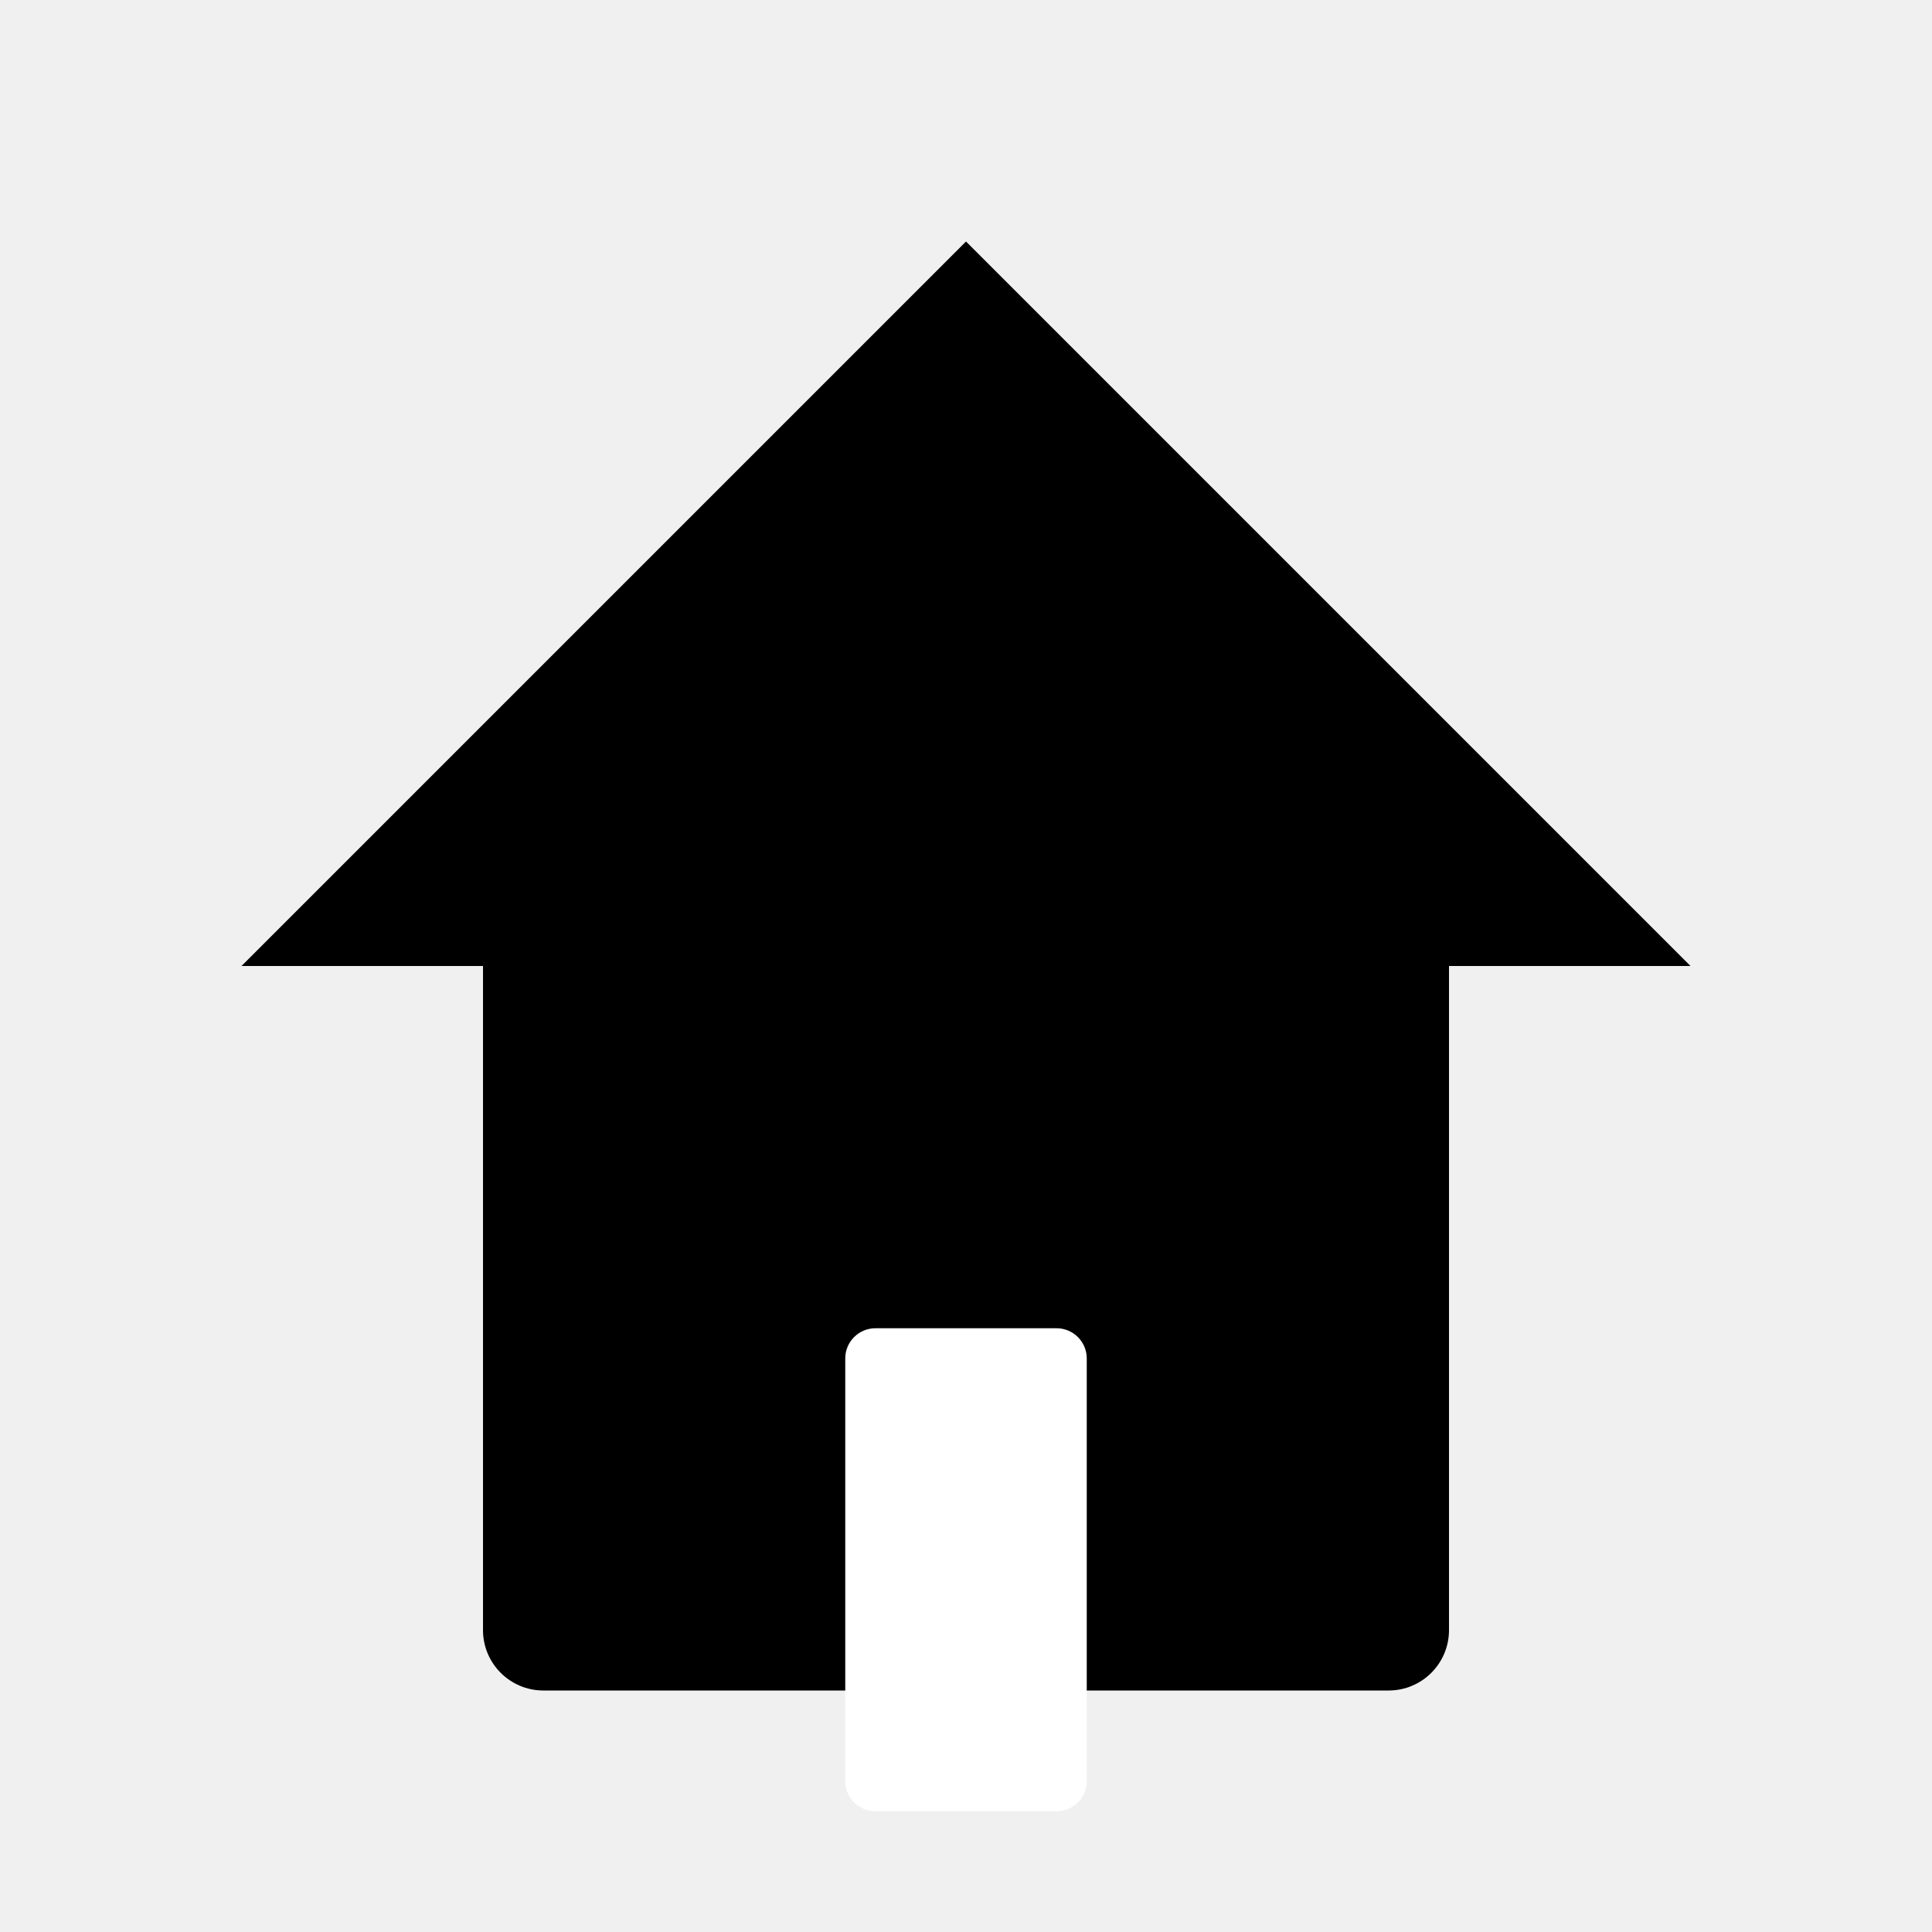
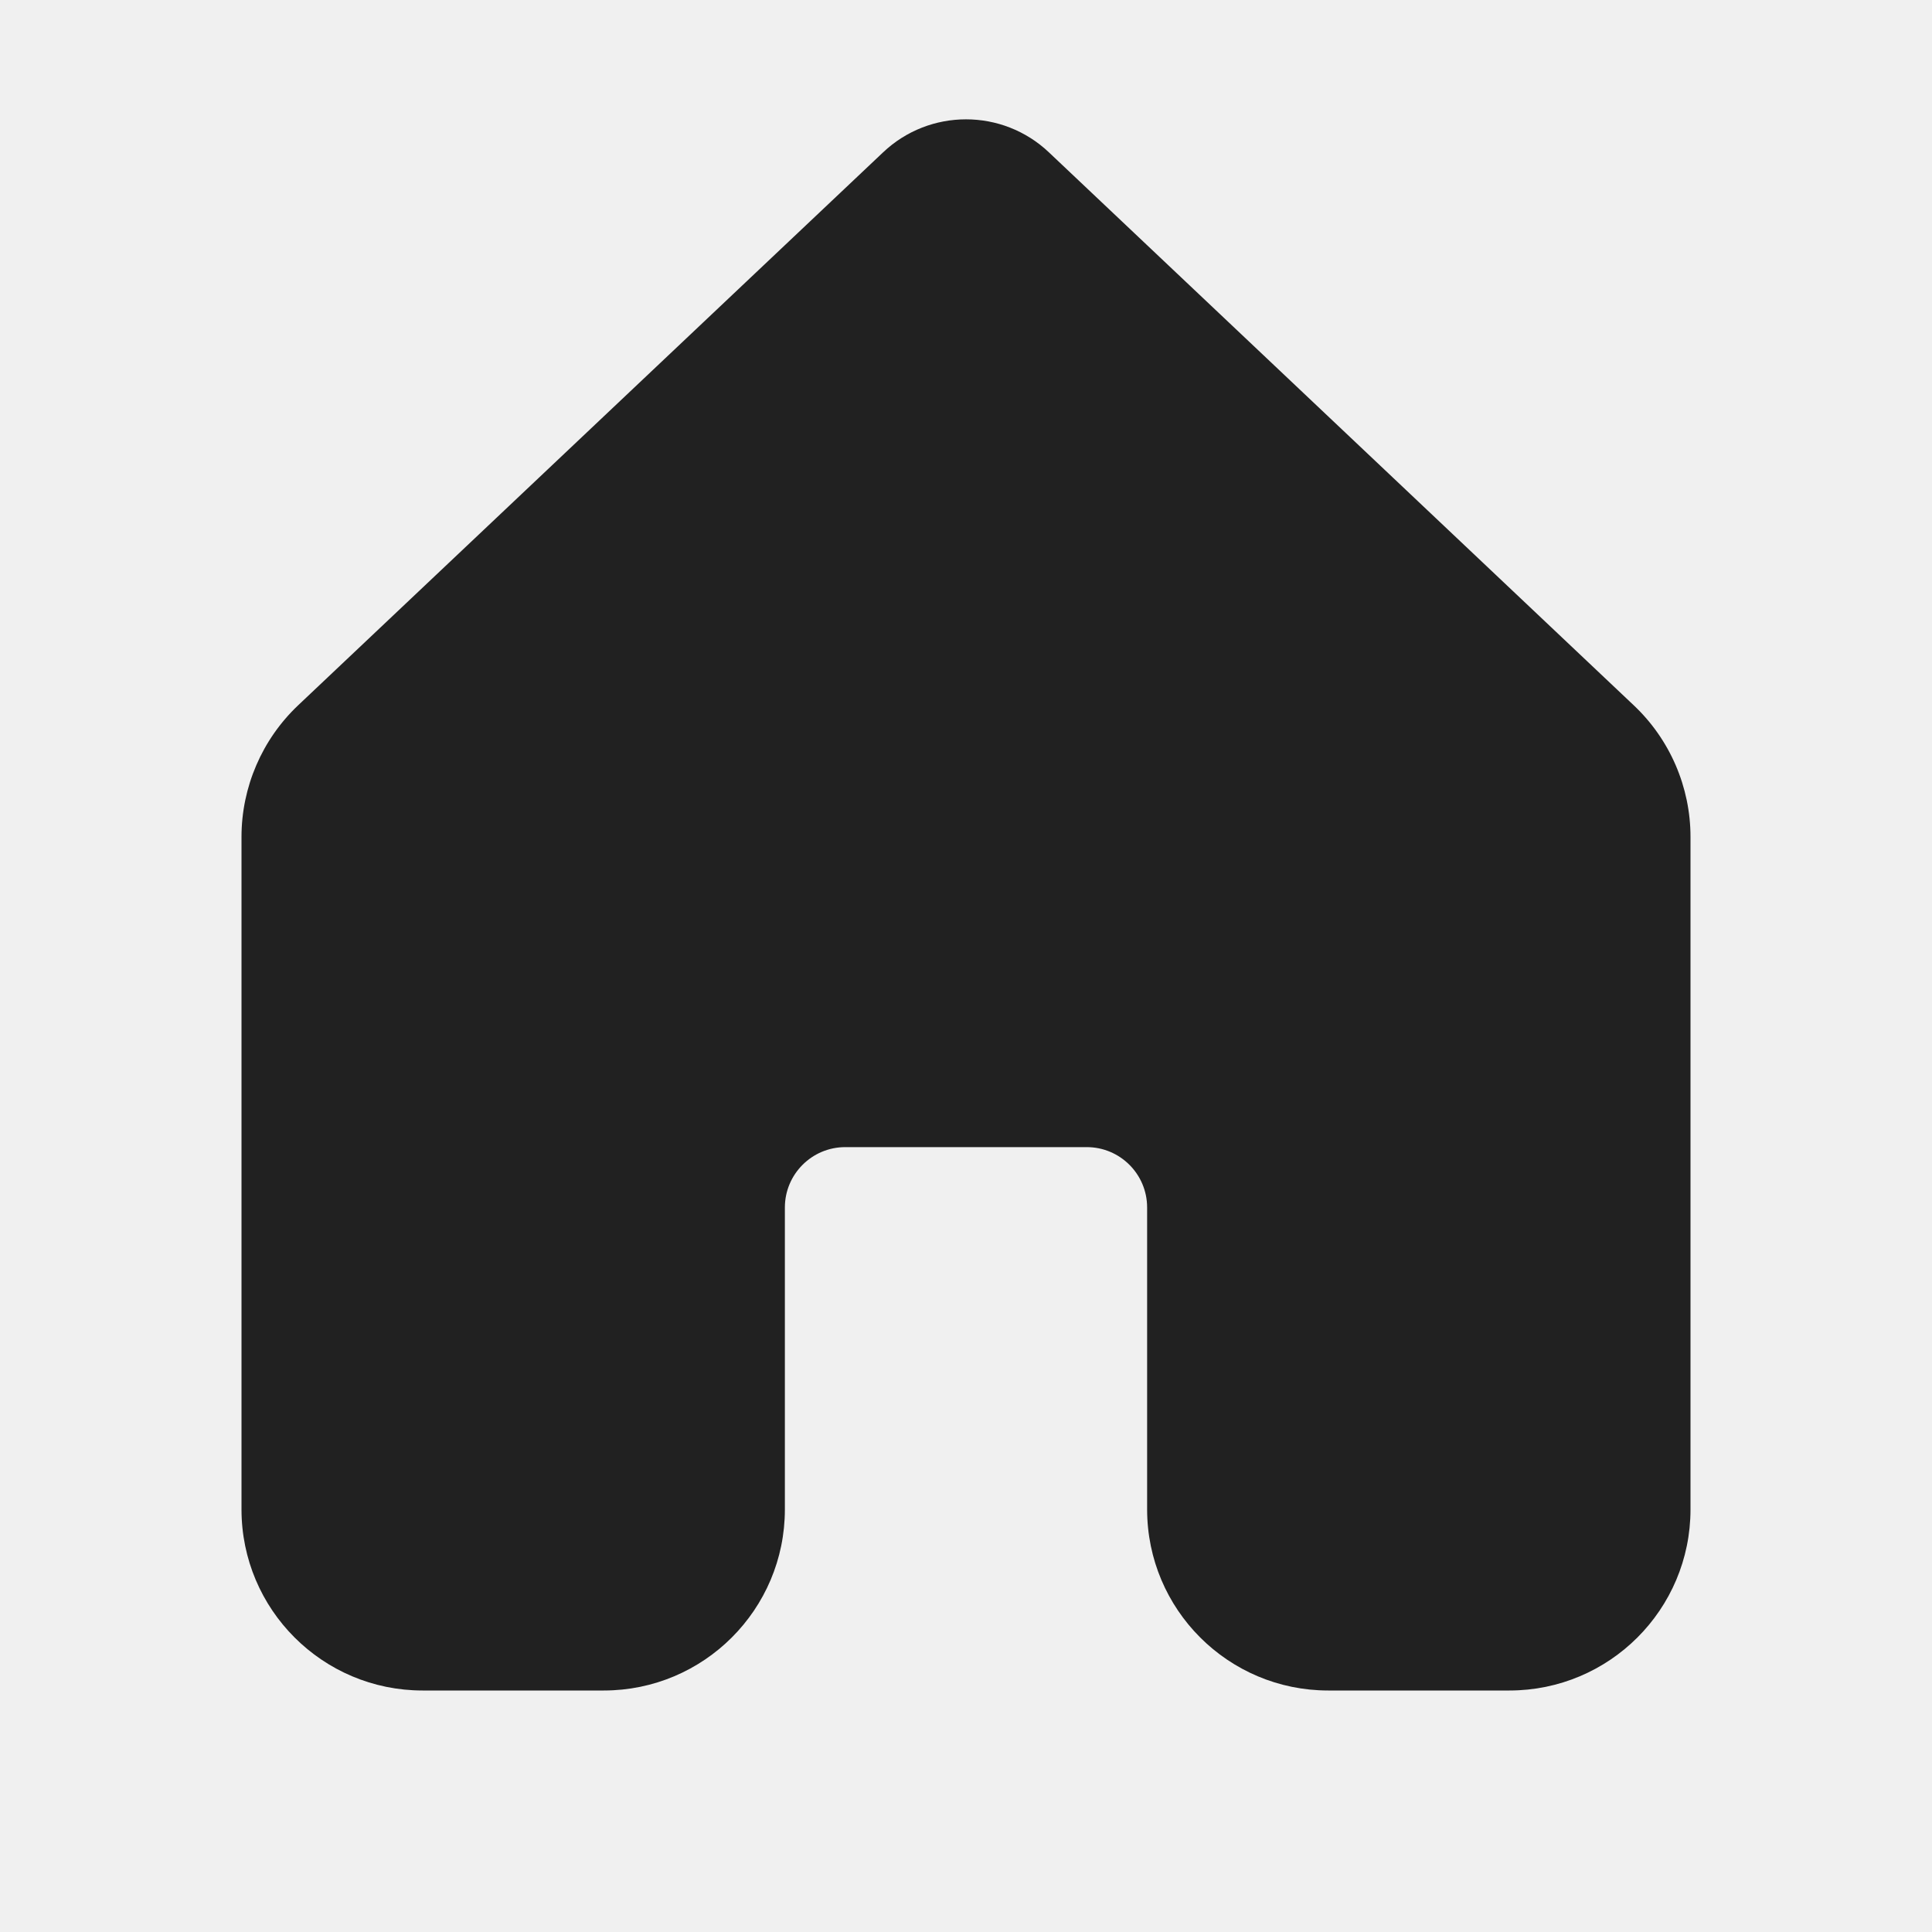
- <svg xmlns="http://www.w3.org/2000/svg" width="32" height="32" viewBox="0 0 32 32" version="1.1" id="svg1">
-   <defs id="defs1" />
-   <g id="layer1">
-     <rect style="fill:#000000" id="rect1" width="16" height="16" x="8" y="12" ry="1" />
-     <rect style="fill:#ffffff;stroke-width:0.354" id="rect1-9" width="4" height="8" x="14" y="22" ry="0.5" />
-     <path d="M 28,16 H 4 L 16,4 Z" style="stroke-width:1.061" id="path4" />
-   </g>
+ <svg xmlns="http://www.w3.org/2000/svg" width="16" height="16" viewBox="0 0 16 16" fill="none">
+   <path d="M8.687 1.262C8.302 0.897 7.698 0.897 7.313 1.262L2.469 5.841C2.17 6.124 2 6.519 2 6.931V12.5C2 13.329 2.672 14 3.5 14H5C5.828 14 6.5 13.329 6.5 12.5V10C6.5 9.724 6.724 9.5 7 9.5H9C9.276 9.5 9.5 9.724 9.5 10V12.5C9.5 13.329 10.172 14 11 14H12.5C13.328 14 14 13.329 14 12.5V6.931C14 6.519 13.83 6.124 13.53 5.841L8.687 1.262Z" fill="#212121" />
</svg>
